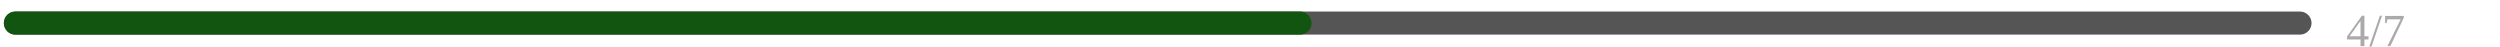
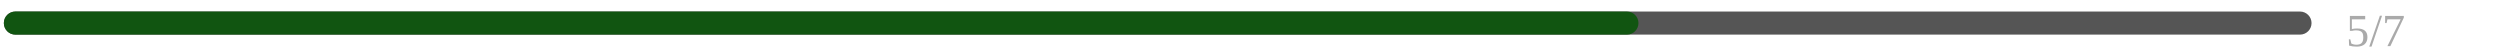
<svg xmlns="http://www.w3.org/2000/svg" width="650" height="12">
  <rect width="600" height="6" x="1" y="3" rx="3" ry="3" fill="#555" />
-   <text x="610" y="12" textLength="30" fill="#AAA" lengthAdjust="">4/7</text>
-   <rect width="340" height="6" x="1" y="3" rx="3" ry="3" fill="#151" />
+   <text x="610" y="12" textLength="30" fill="#AAA" lengthAdjust="">5/7</text>
+   <rect width="425" height="6" x="1" y="3" rx="3" ry="3" fill="#151" />
</svg>
